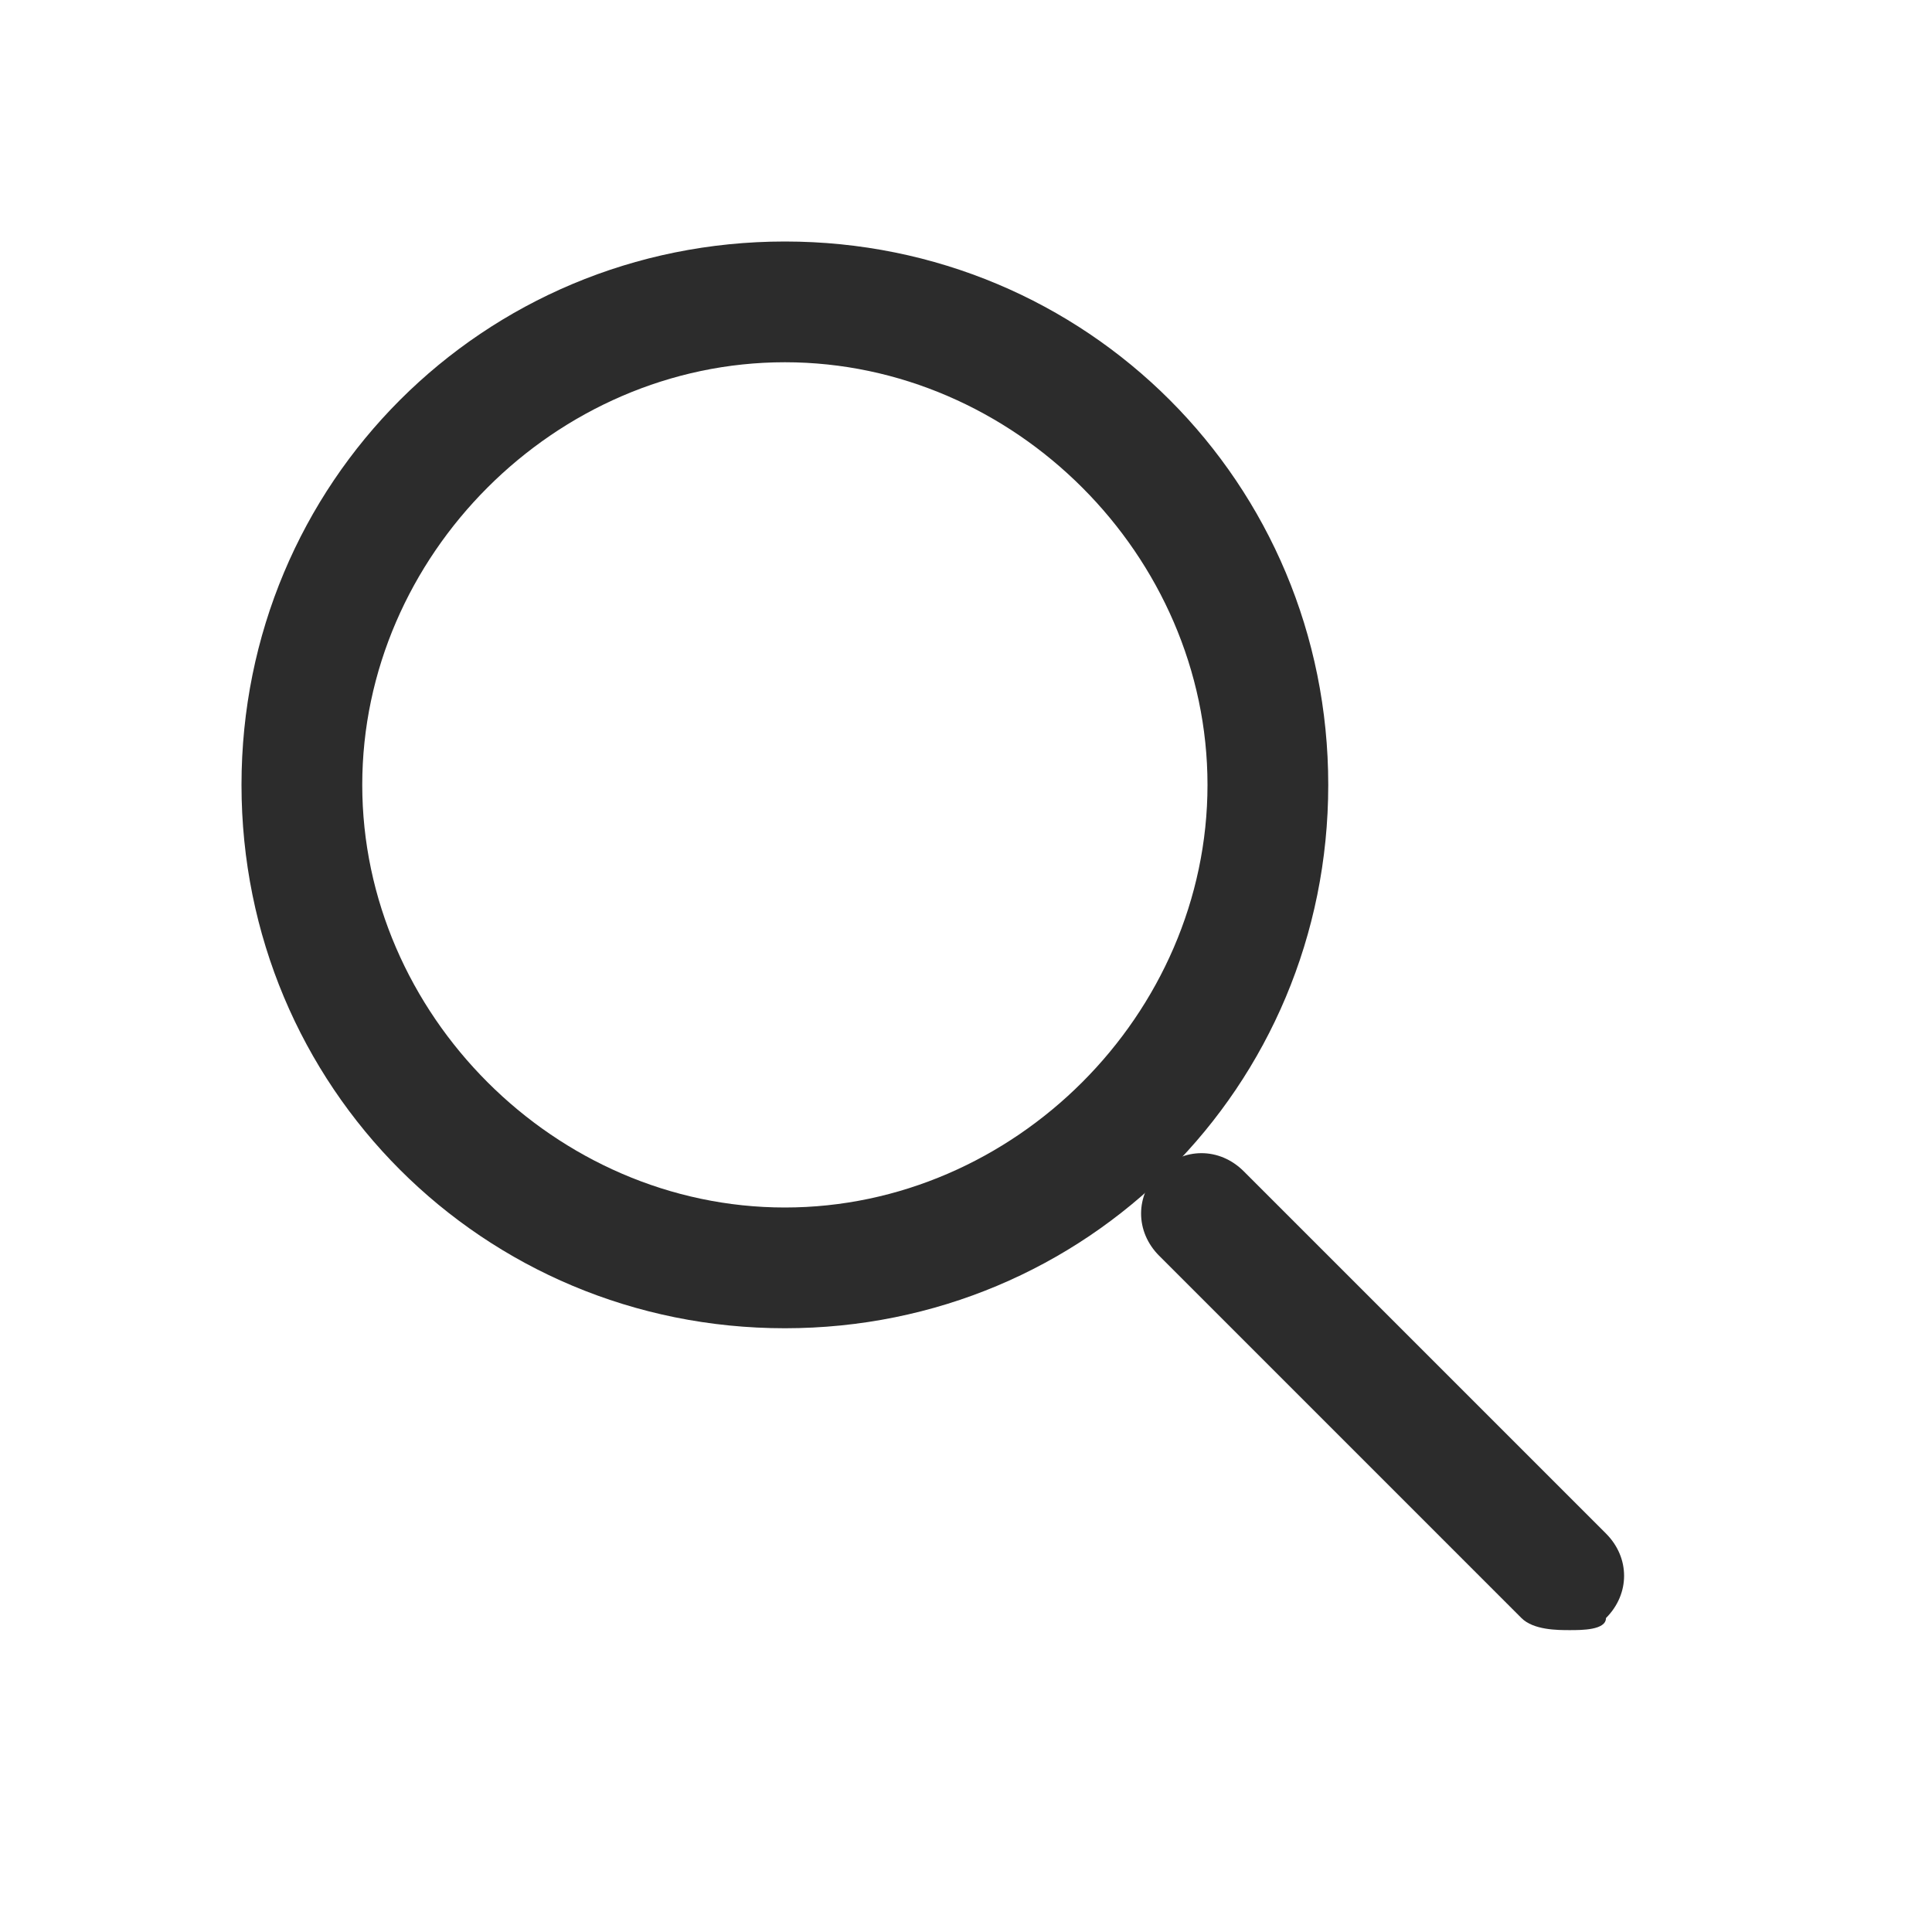
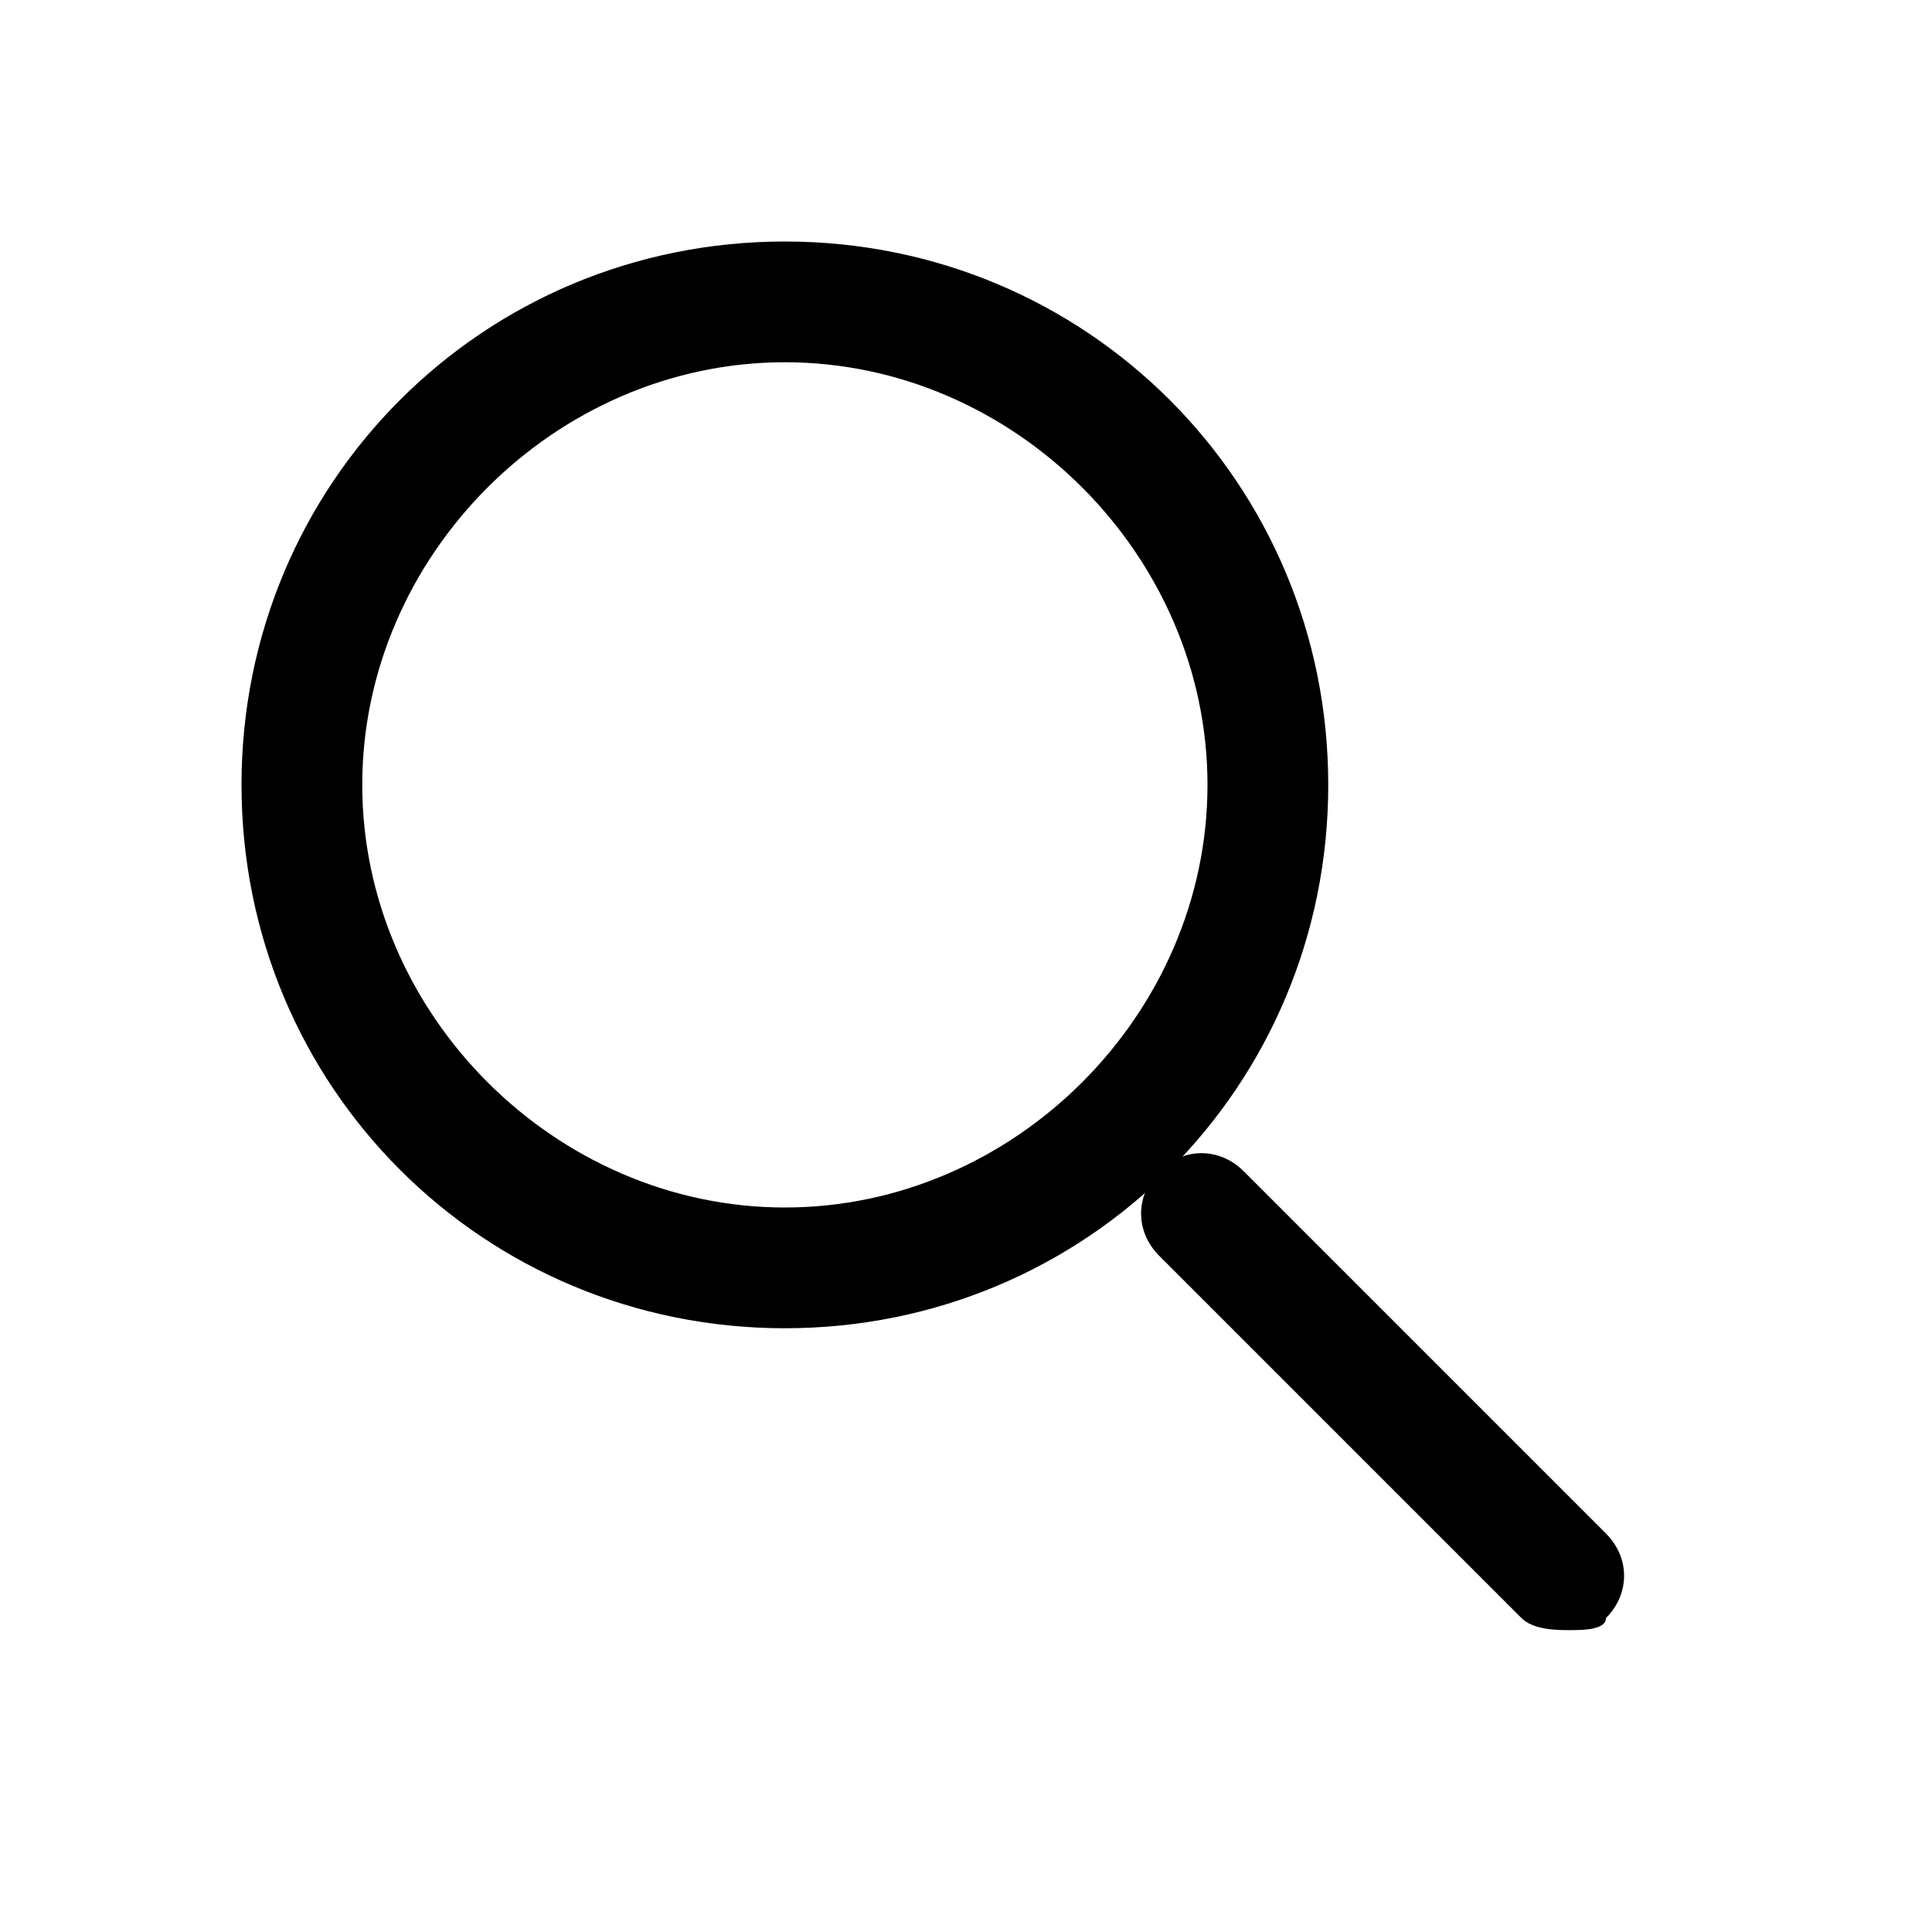
<svg xmlns="http://www.w3.org/2000/svg" t="1659871473611" class="icon" viewBox="0 0 1024 1024" version="1.1" p-id="2333" width="200" height="200">
-   <path d="M416 192C537.6 192 640 294.4 640 416S537.6 640 416 640 192 537.6 192 416 294.4 192 416 192M416 128C256 128 128 256 128 416S256 704 416 704 704 576 704 416 576 128 416 128L416 128z" p-id="2334" fill="#2c2c2c" />
-   <path d="M832 864c-6.4 0-19.2 0-25.6-6.4l-192-192c-12.8-12.8-12.8-32 0-44.8s32-12.8 44.8 0l192 192c12.8 12.8 12.8 32 0 44.8C851.2 864 838.4 864 832 864z" p-id="2335" fill="#2c2c2c" />
+   <path d="M416 192C537.6 192 640 294.4 640 416S537.6 640 416 640 192 537.6 192 416 294.4 192 416 192M416 128C256 128 128 256 128 416S256 704 416 704 704 576 704 416 576 128 416 128L416 128z" p-id="2334" />
+   <path d="M832 864c-6.4 0-19.2 0-25.6-6.4l-192-192c-12.8-12.8-12.8-32 0-44.8s32-12.8 44.8 0l192 192c12.8 12.8 12.8 32 0 44.8C851.2 864 838.4 864 832 864z" p-id="2335" />
</svg>
